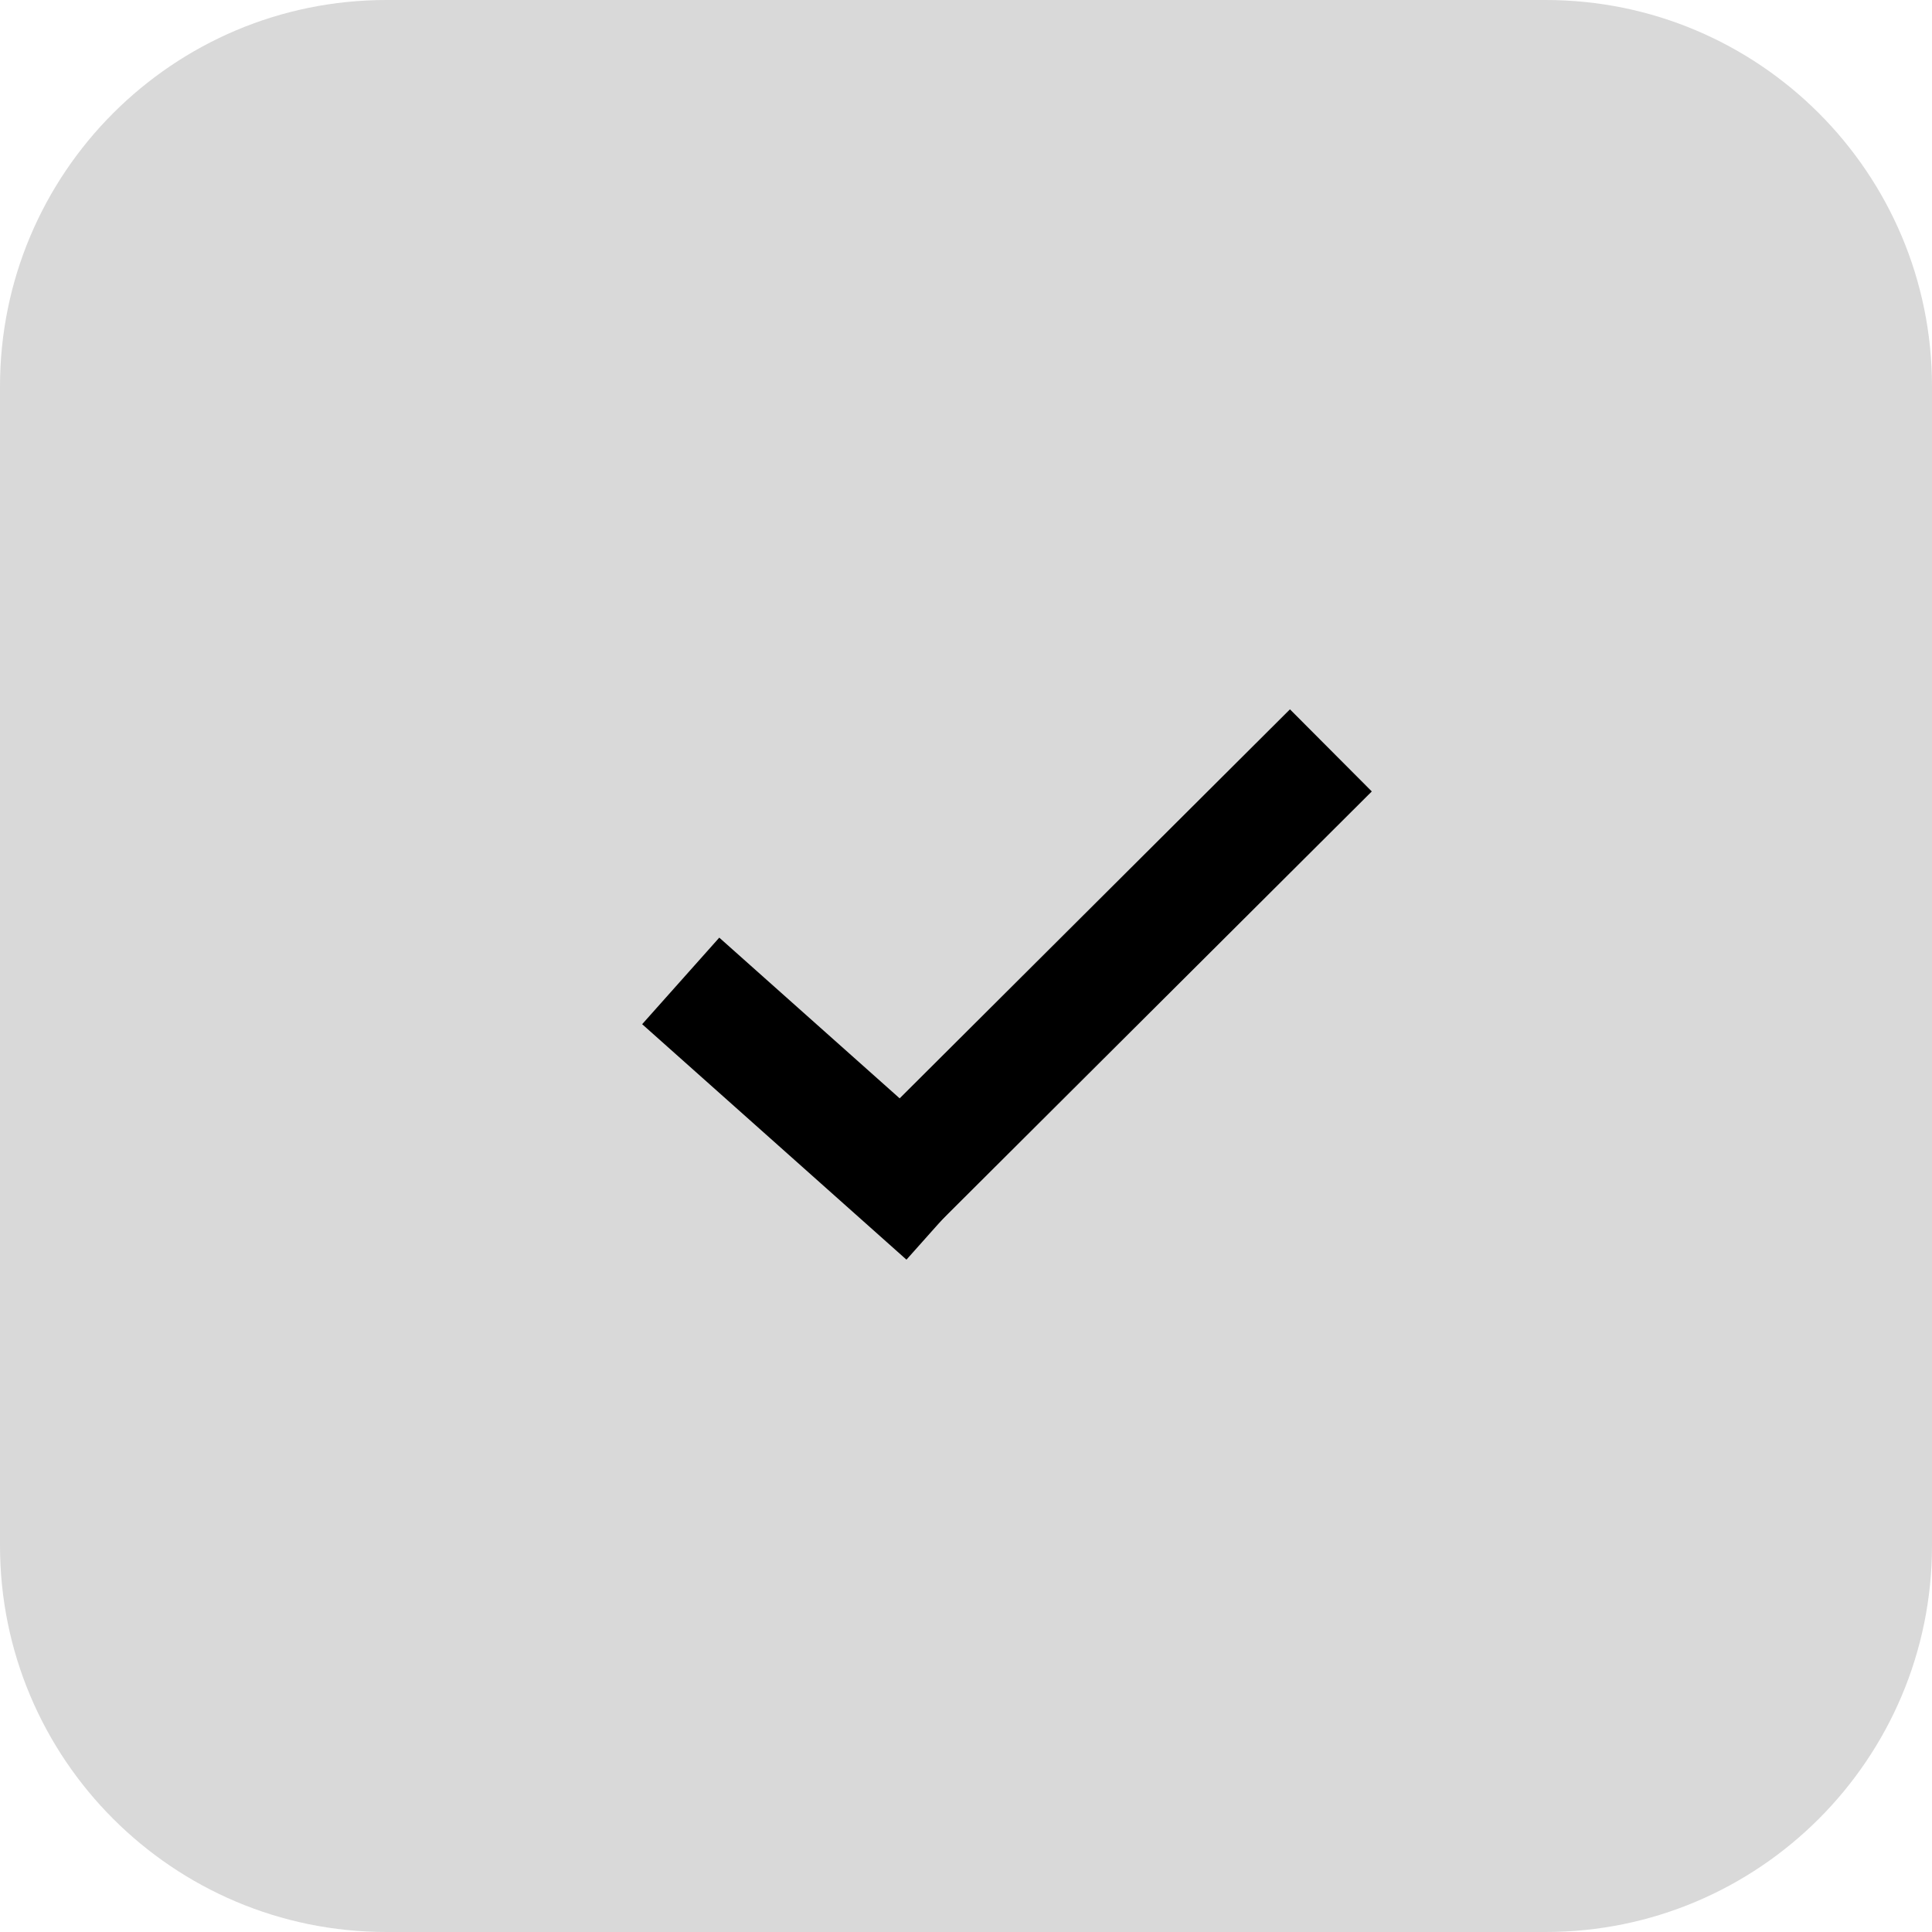
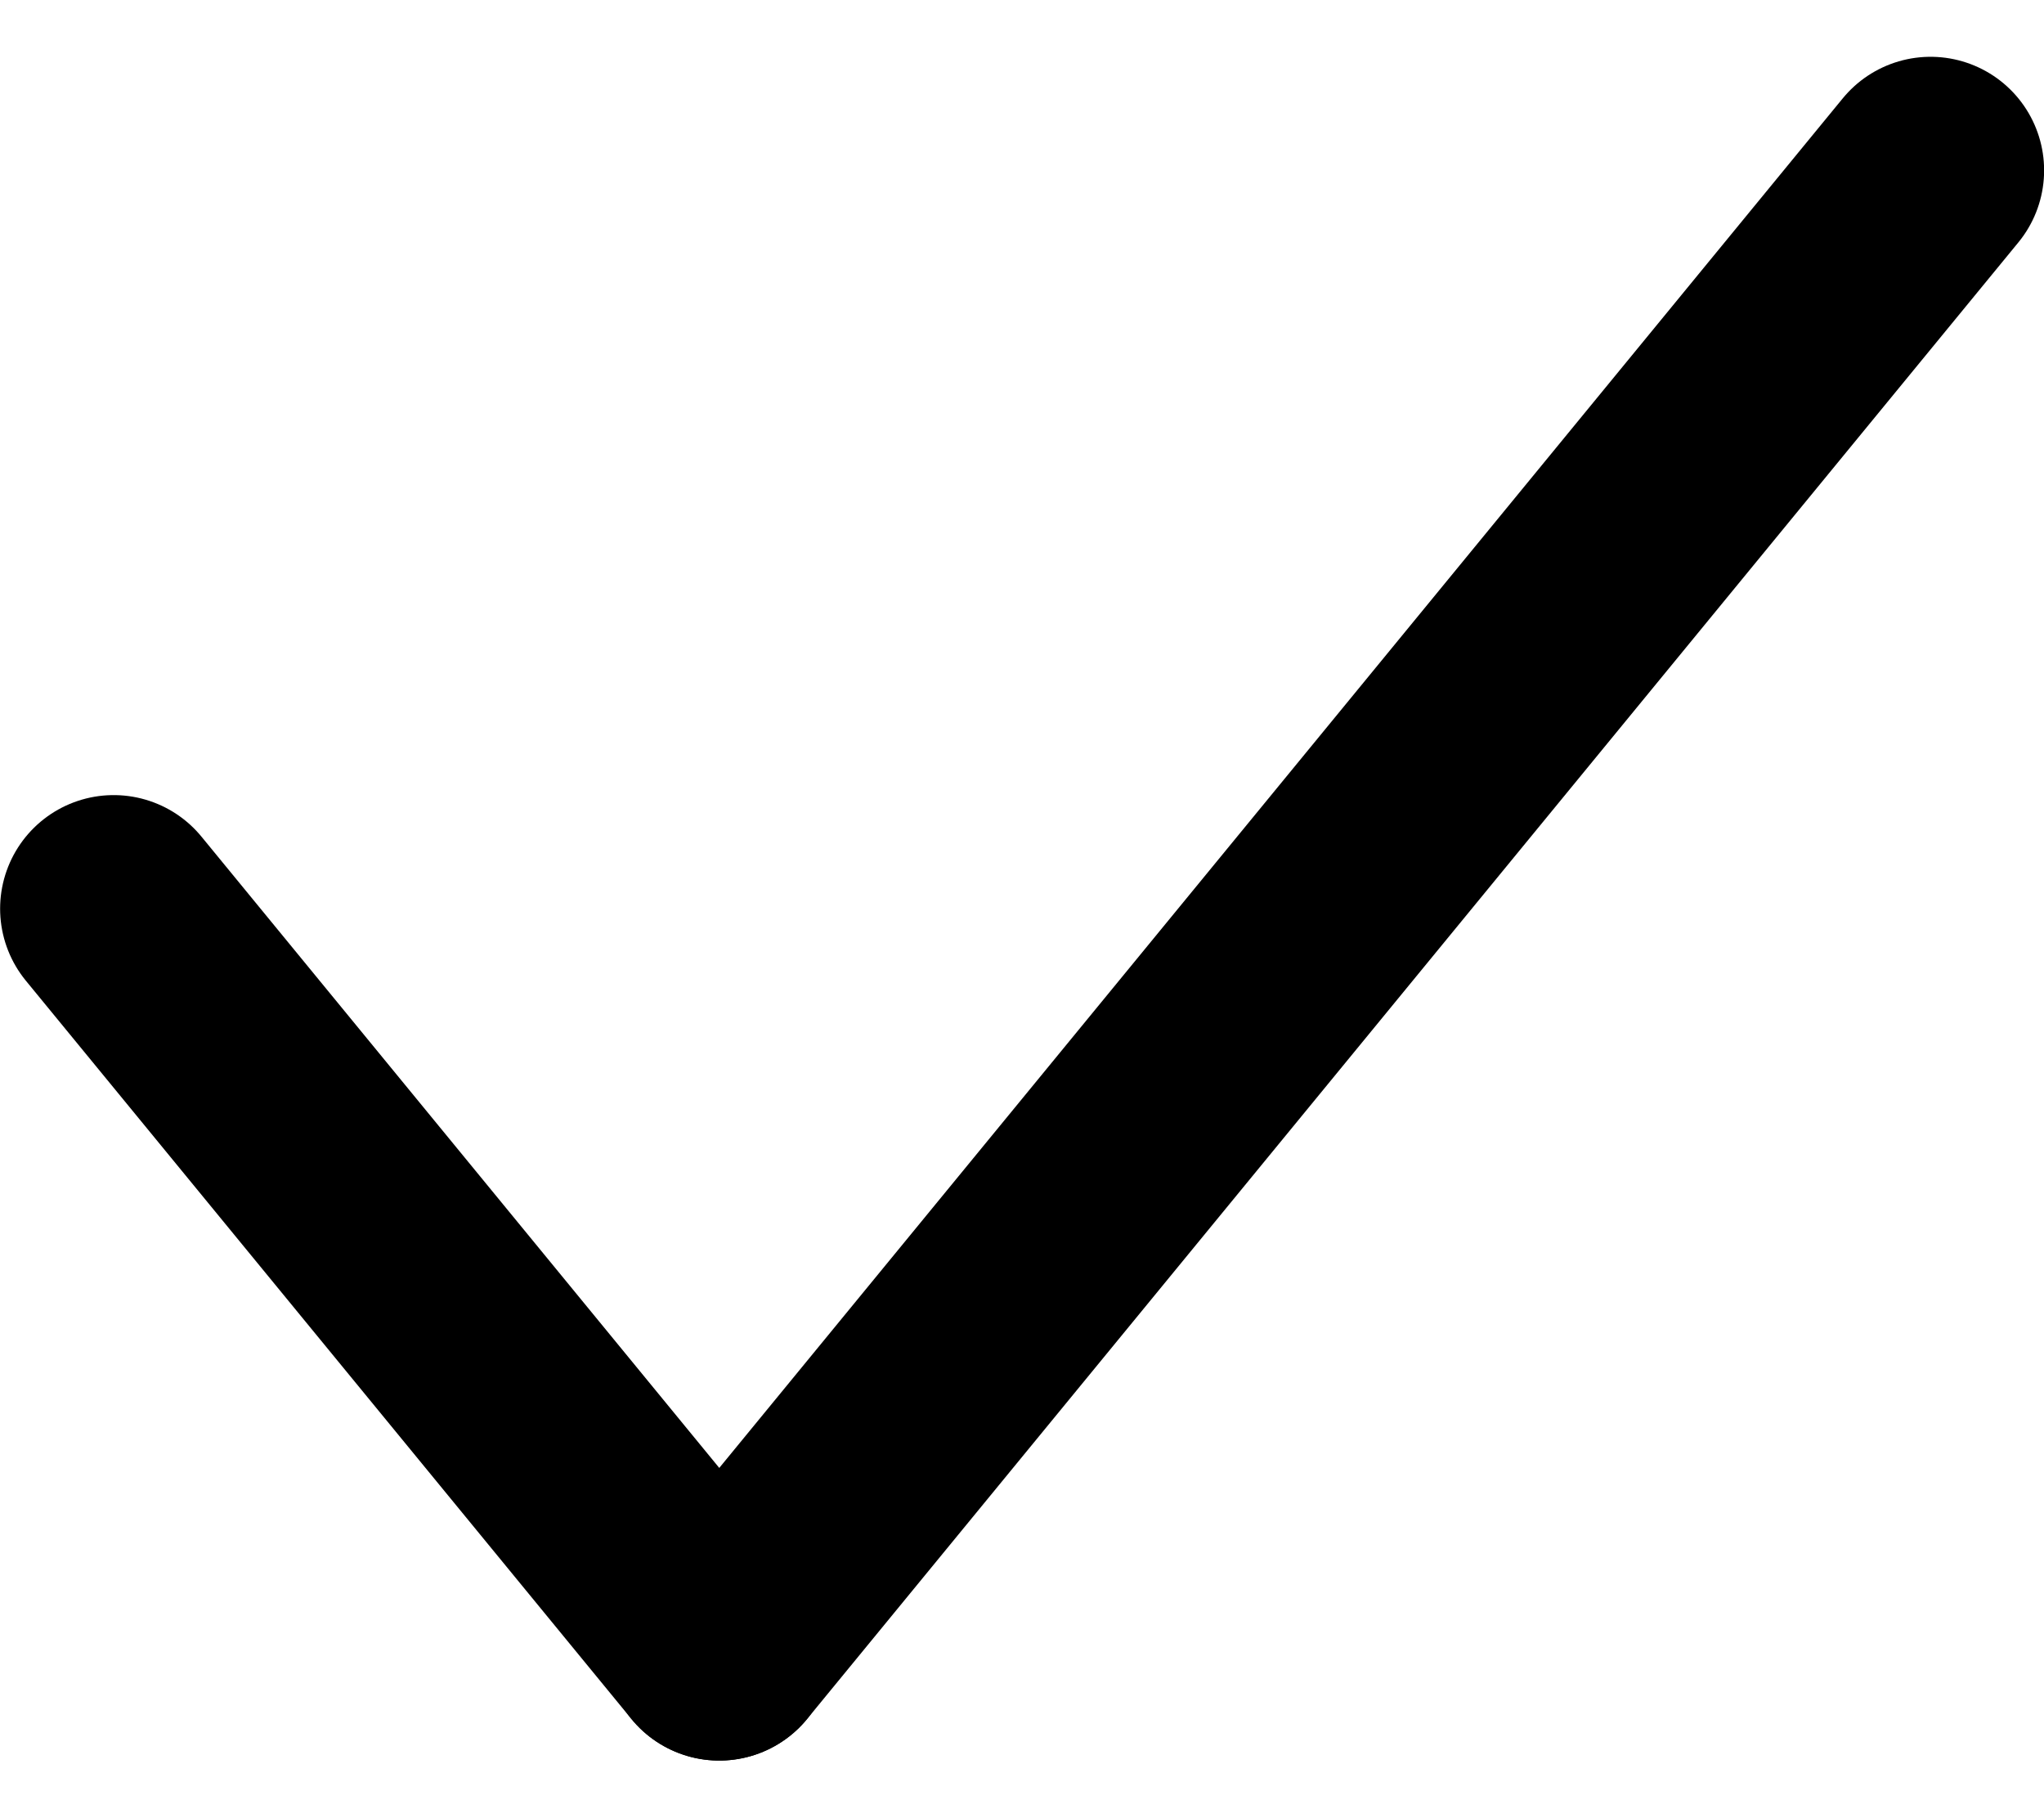
- <svg xmlns="http://www.w3.org/2000/svg" width="50" height="50" viewBox="0 0 50 50" fill="none">
-   <rect width="50" height="50" rx="10" fill="#D9D9D9" />
-   <path d="M17.617 25.386L24.457 31.48" stroke="black" stroke-width="3" />
-   <line x1="22.402" y1="31.421" x2="34.443" y2="19.42" stroke="black" stroke-width="3" />
+ <svg xmlns="http://www.w3.org/2000/svg" width="18" height="16" viewBox="0 0 18 16" fill="none">
+   <path d="M17.001 1.5L6.334 14.5" stroke="black" stroke-width="2" stroke-linecap="round" stroke-linejoin="round" />
+   <path d="M1.001 8L6.334 14.5" stroke="black" stroke-width="2" stroke-linecap="round" stroke-linejoin="round" />
</svg>
